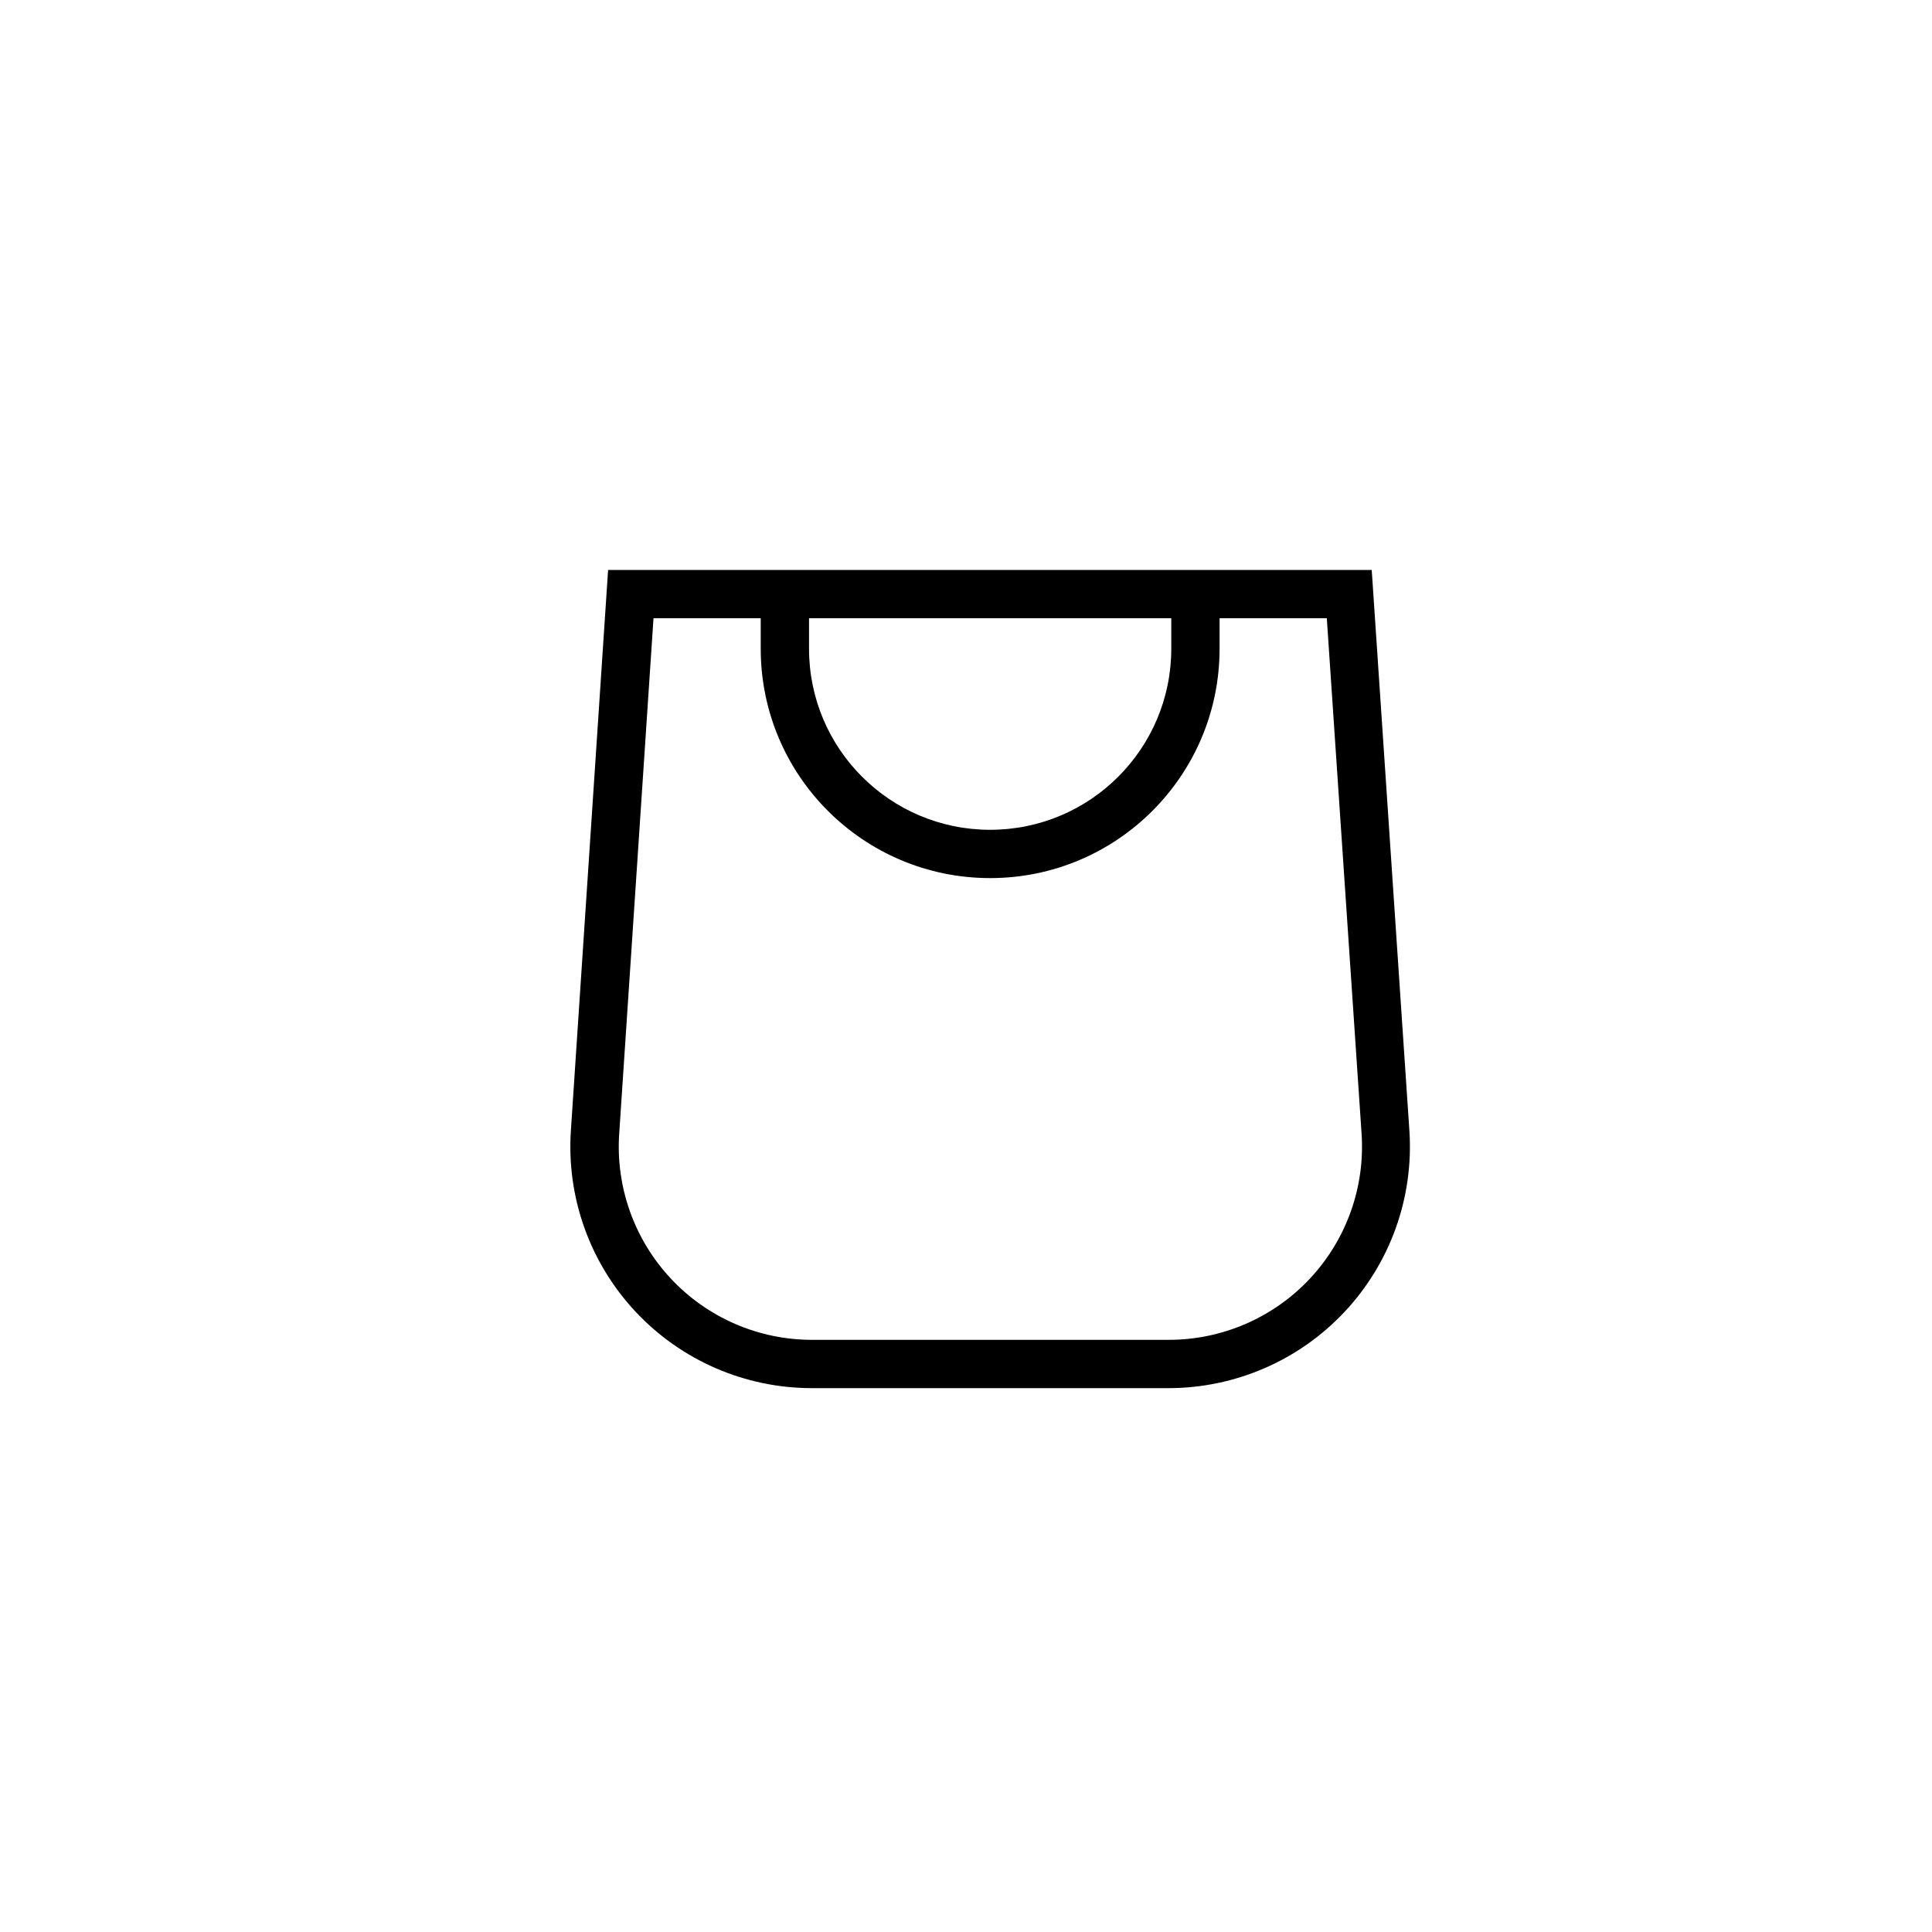
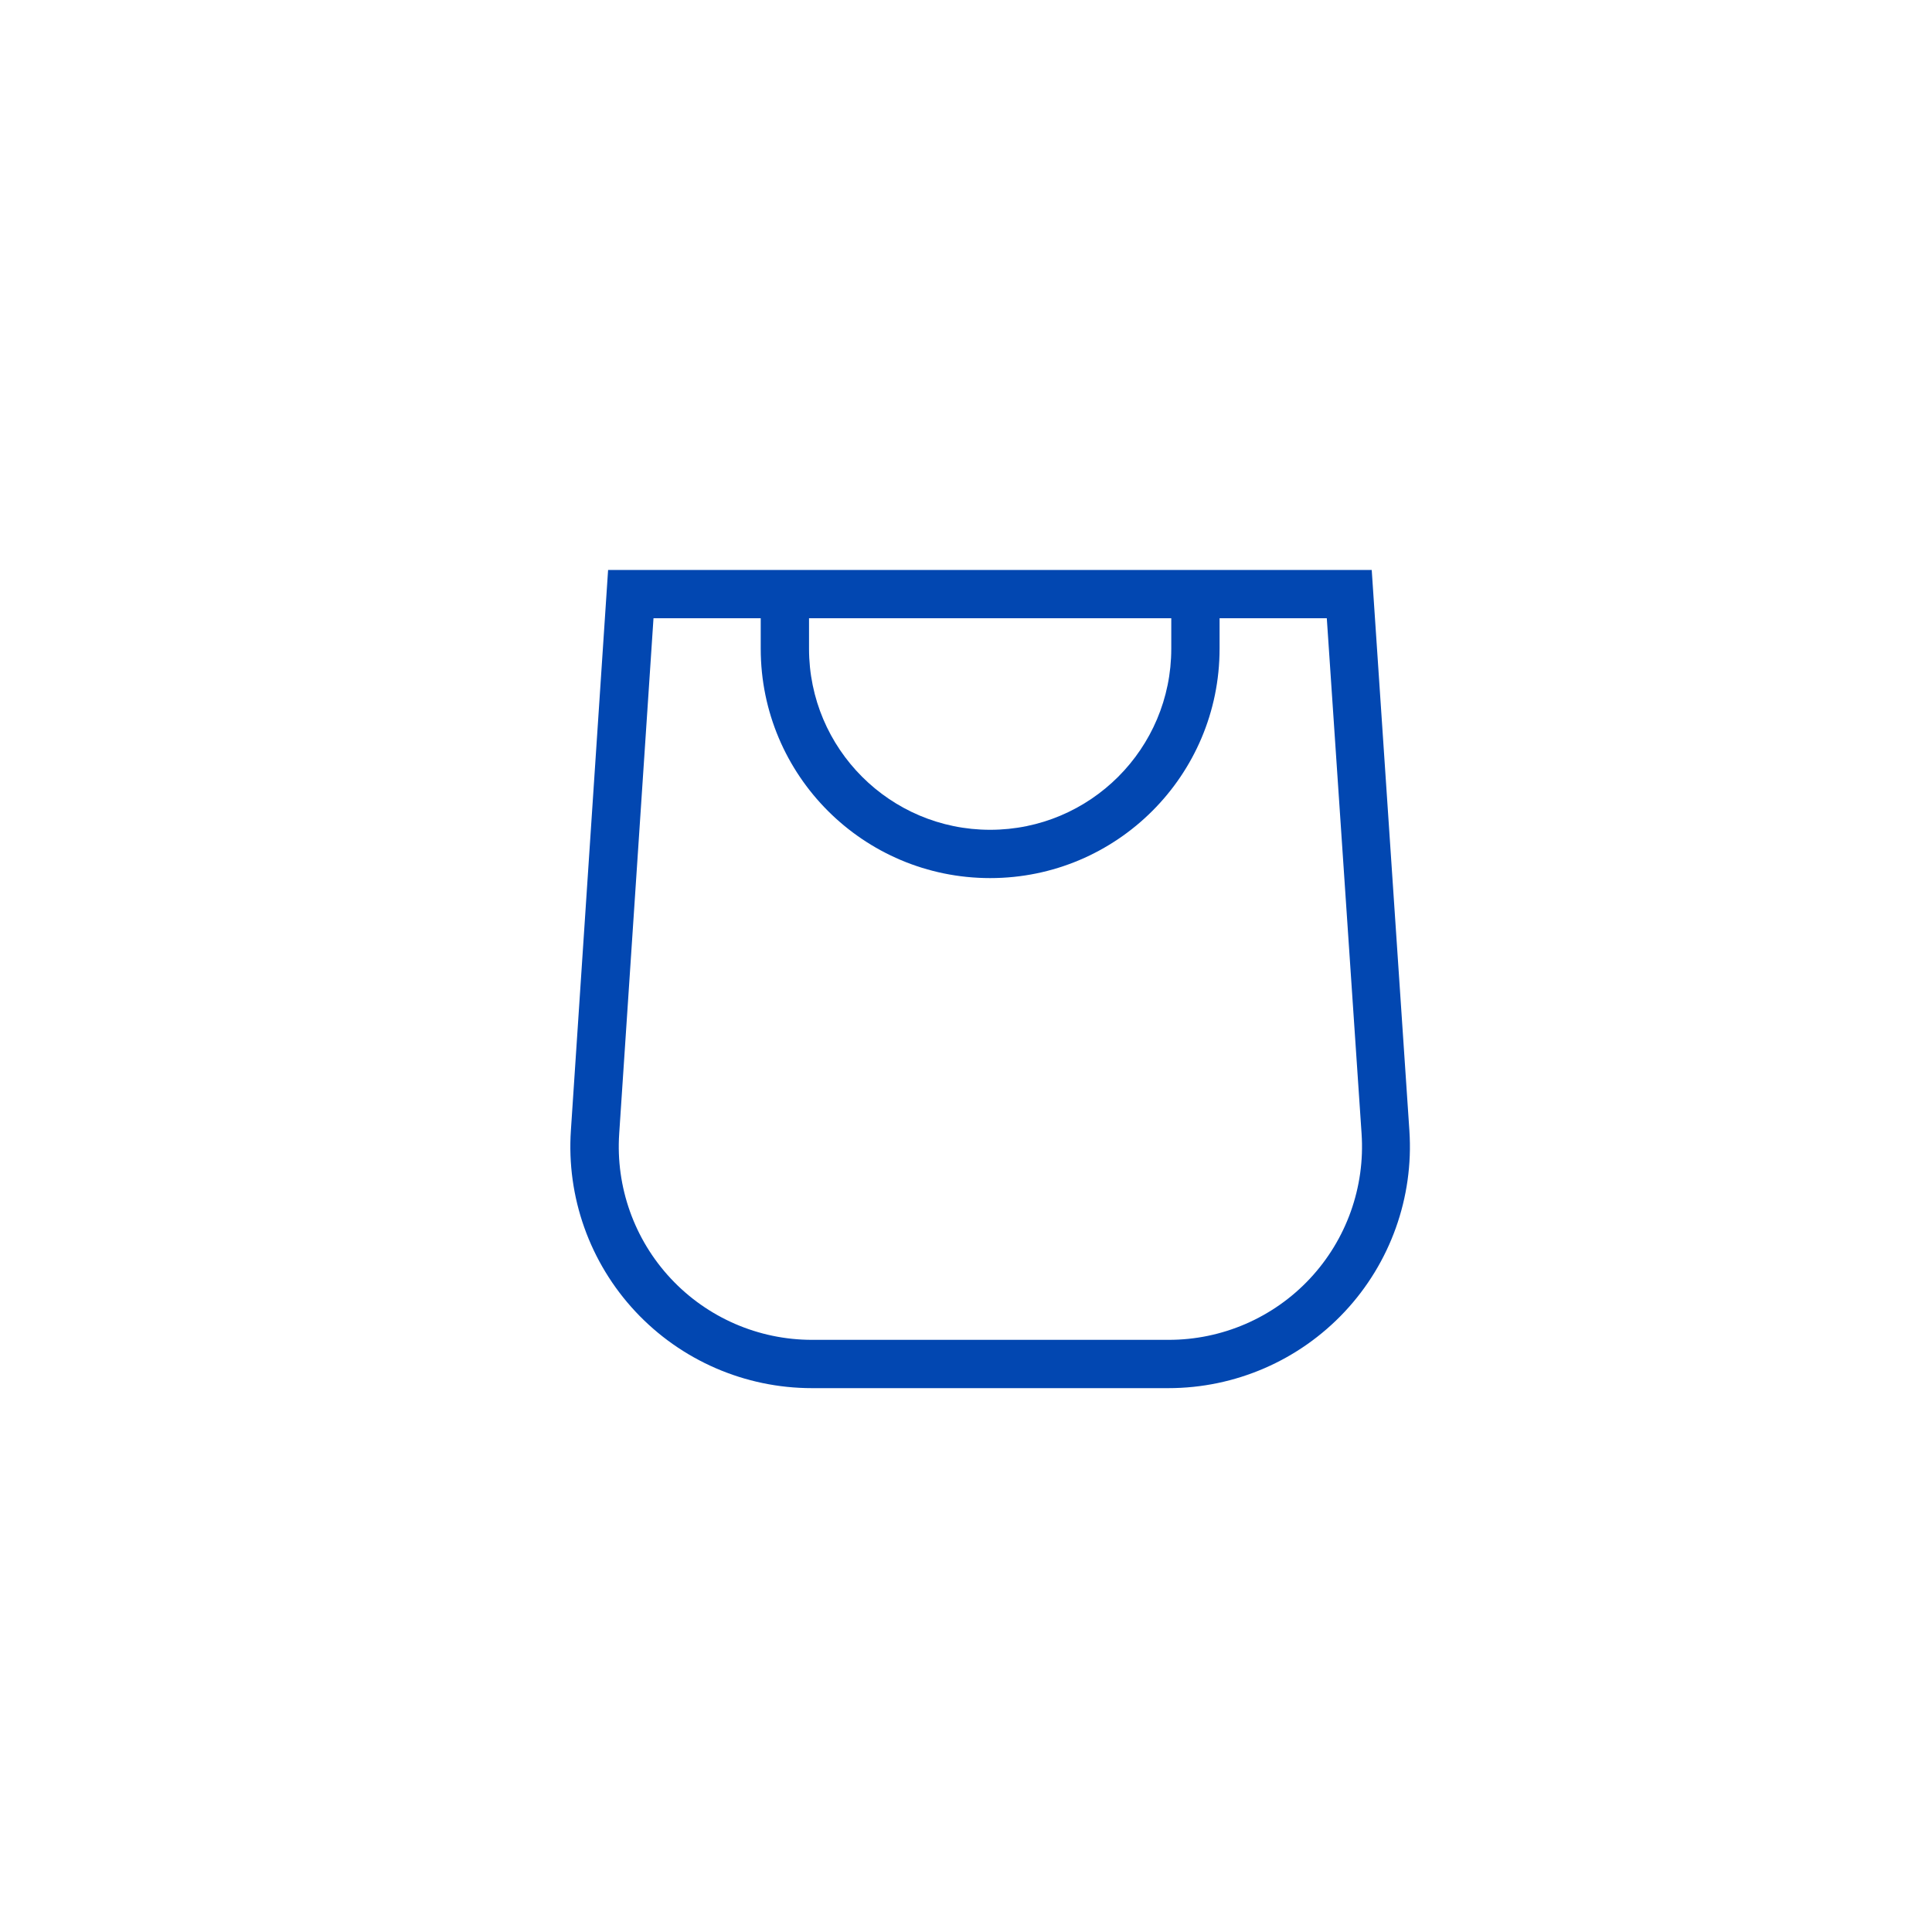
- <svg xmlns="http://www.w3.org/2000/svg" fill="none" class="icon icon-cart-empty" viewBox="0 0 40 40">
-   <path fill="currentColor" fill-rule="evenodd" d="M15.75 11.8h-3.16l-.77 11.6a5 5 0 0 0 4.99 5.34h7.38a5 5 0 0 0 4.99-5.33L28.4 11.8zm0 1h-2.22l-.71 10.67a4 4 0 0 0 3.99 4.27h7.38a4 4 0 0 0 4-4.27l-.72-10.67h-2.22v.63a4.75 4.75 0 1 1-9.5 0zm8.5 0h-7.5v.63a3.75 3.75 0 1 0 7.5 0z" />
+ <svg xmlns="http://www.w3.org/2000/svg" fill="none" class="icon icon-cart-empty" viewBox="0 0 40 40" height="100px" width="100px" transform="rotate(0) scale(1, 1)">
+   <path fill="#0247b1" fill-rule="evenodd" d="M15.75 11.8h-3.16l-.77 11.6a5 5 0 0 0 4.99 5.34h7.38a5 5 0 0 0 4.99-5.33L28.4 11.8zm0 1h-2.22l-.71 10.67a4 4 0 0 0 3.99 4.27h7.38a4 4 0 0 0 4-4.27l-.72-10.67h-2.22v.63a4.75 4.75 0 1 1-9.5 0zm8.5 0h-7.5v.63a3.75 3.75 0 1 0 7.5 0z" />
</svg>
